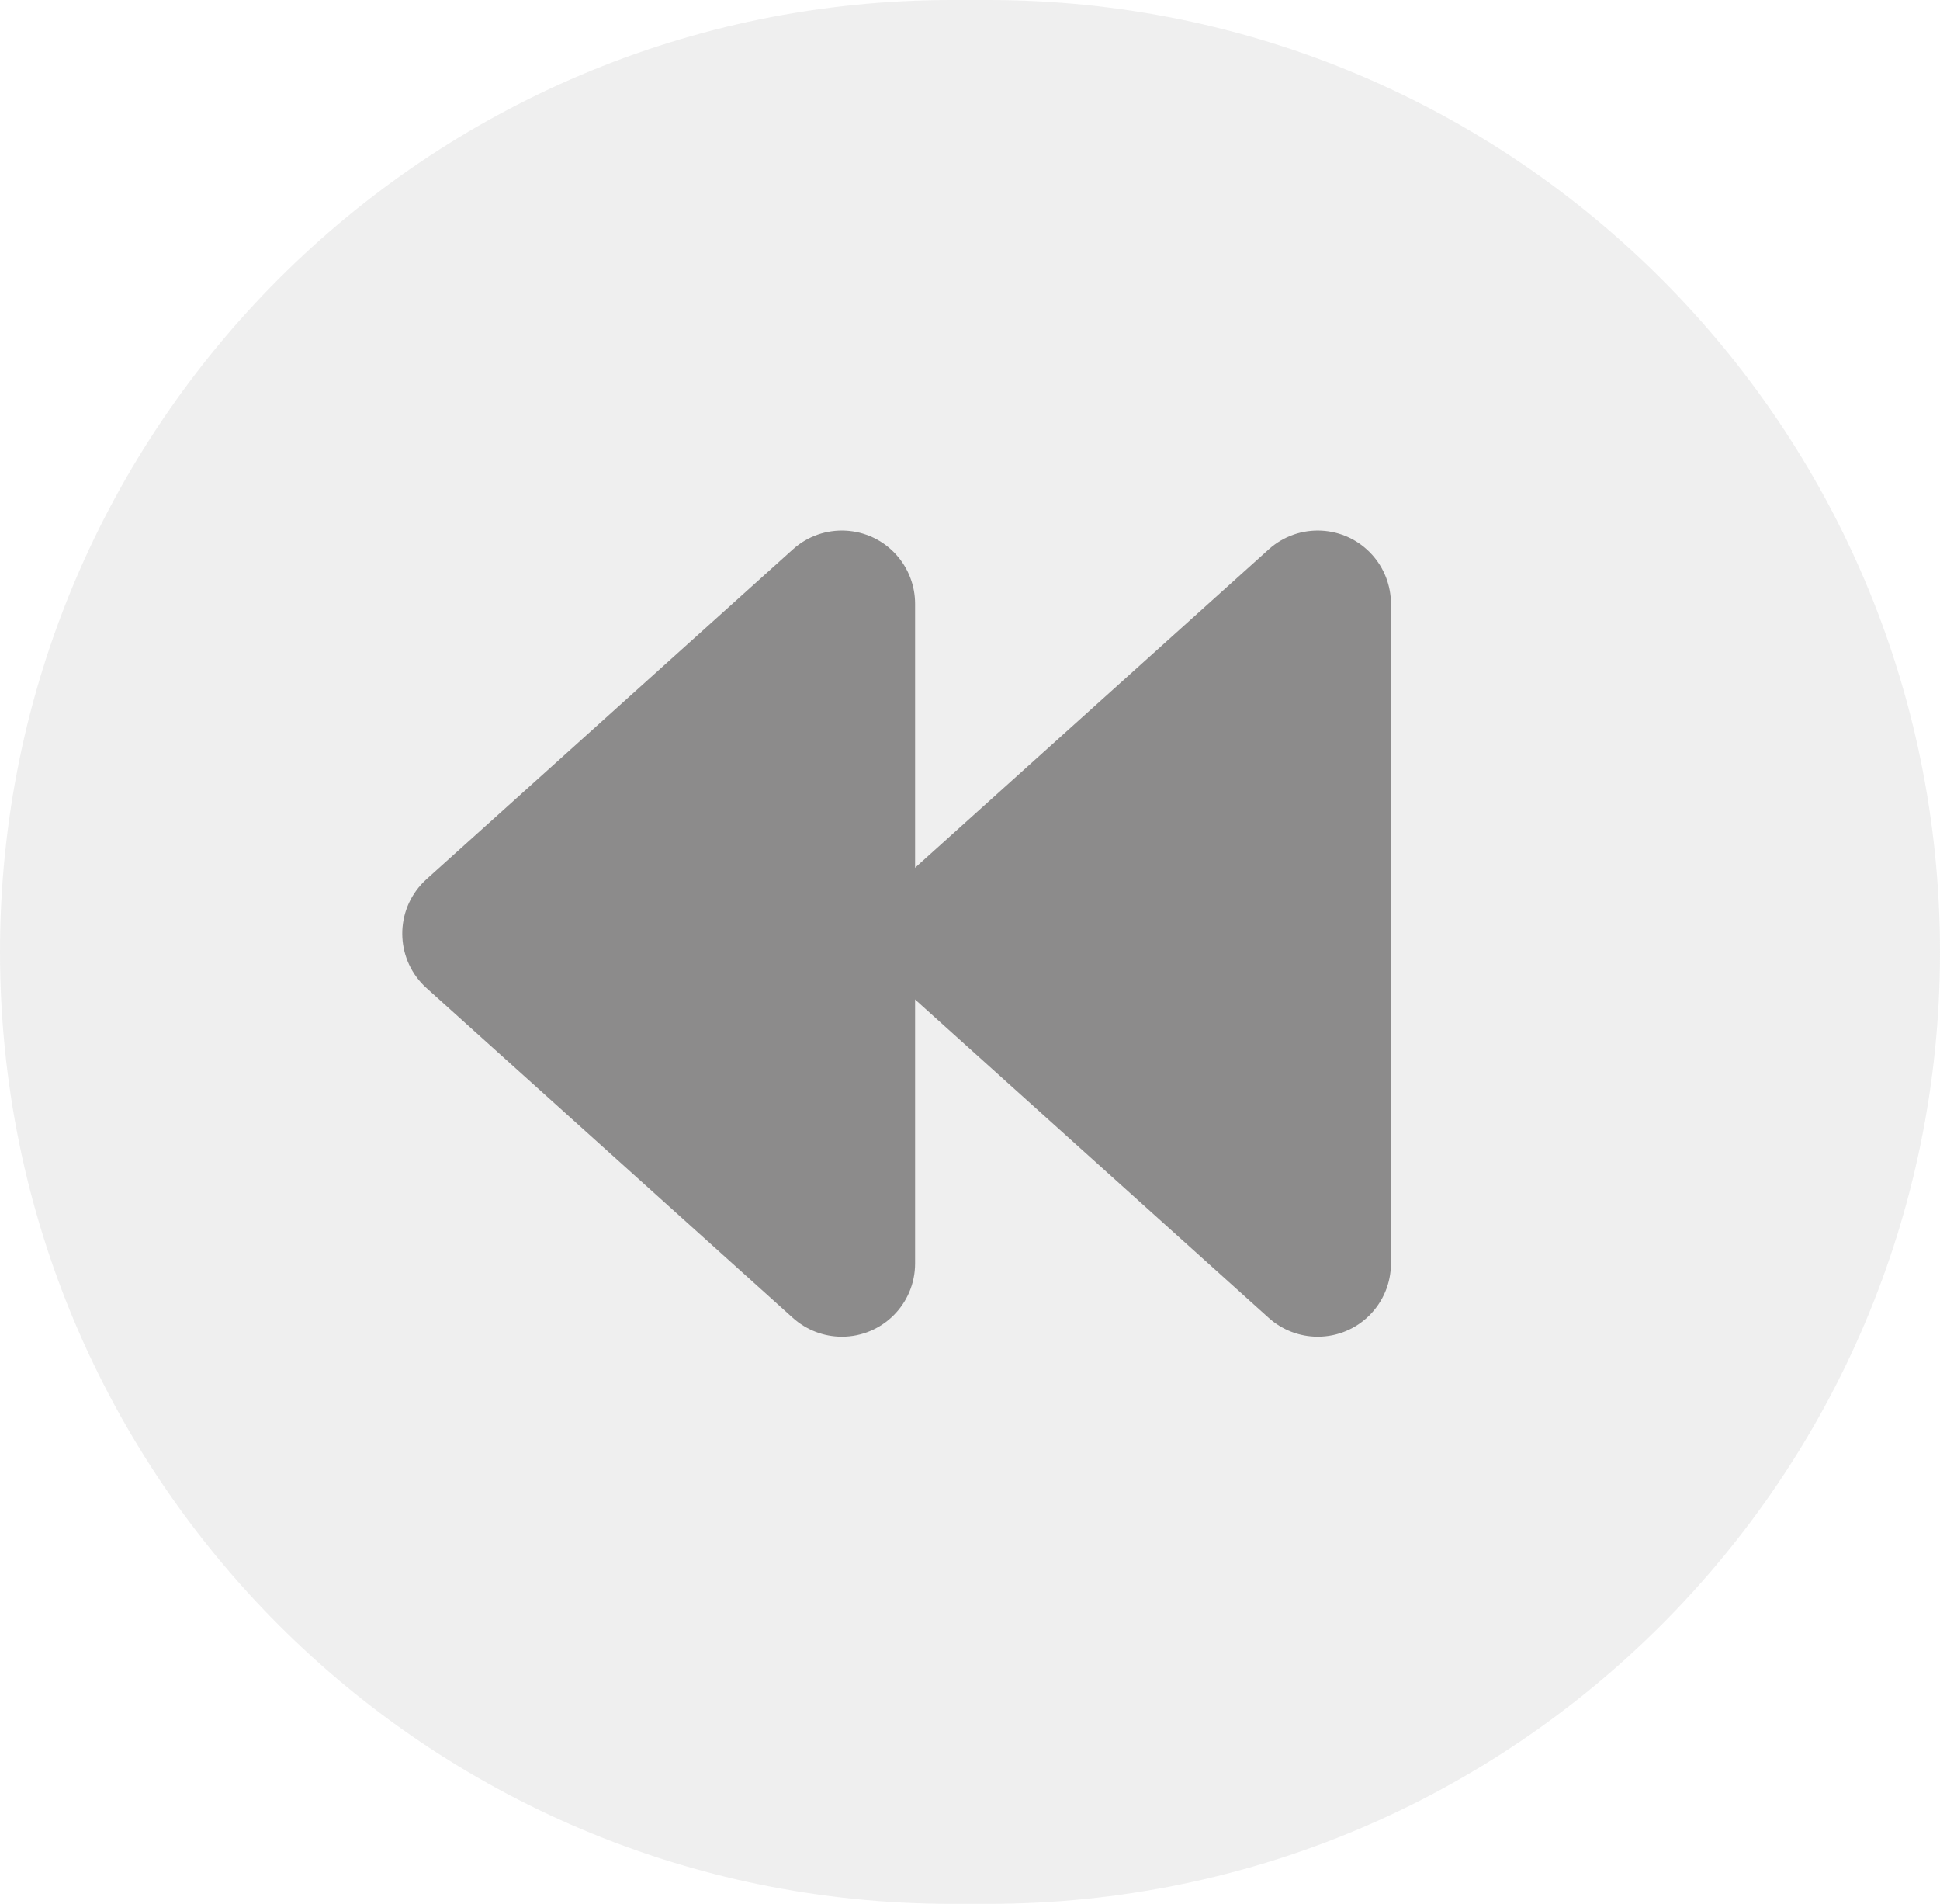
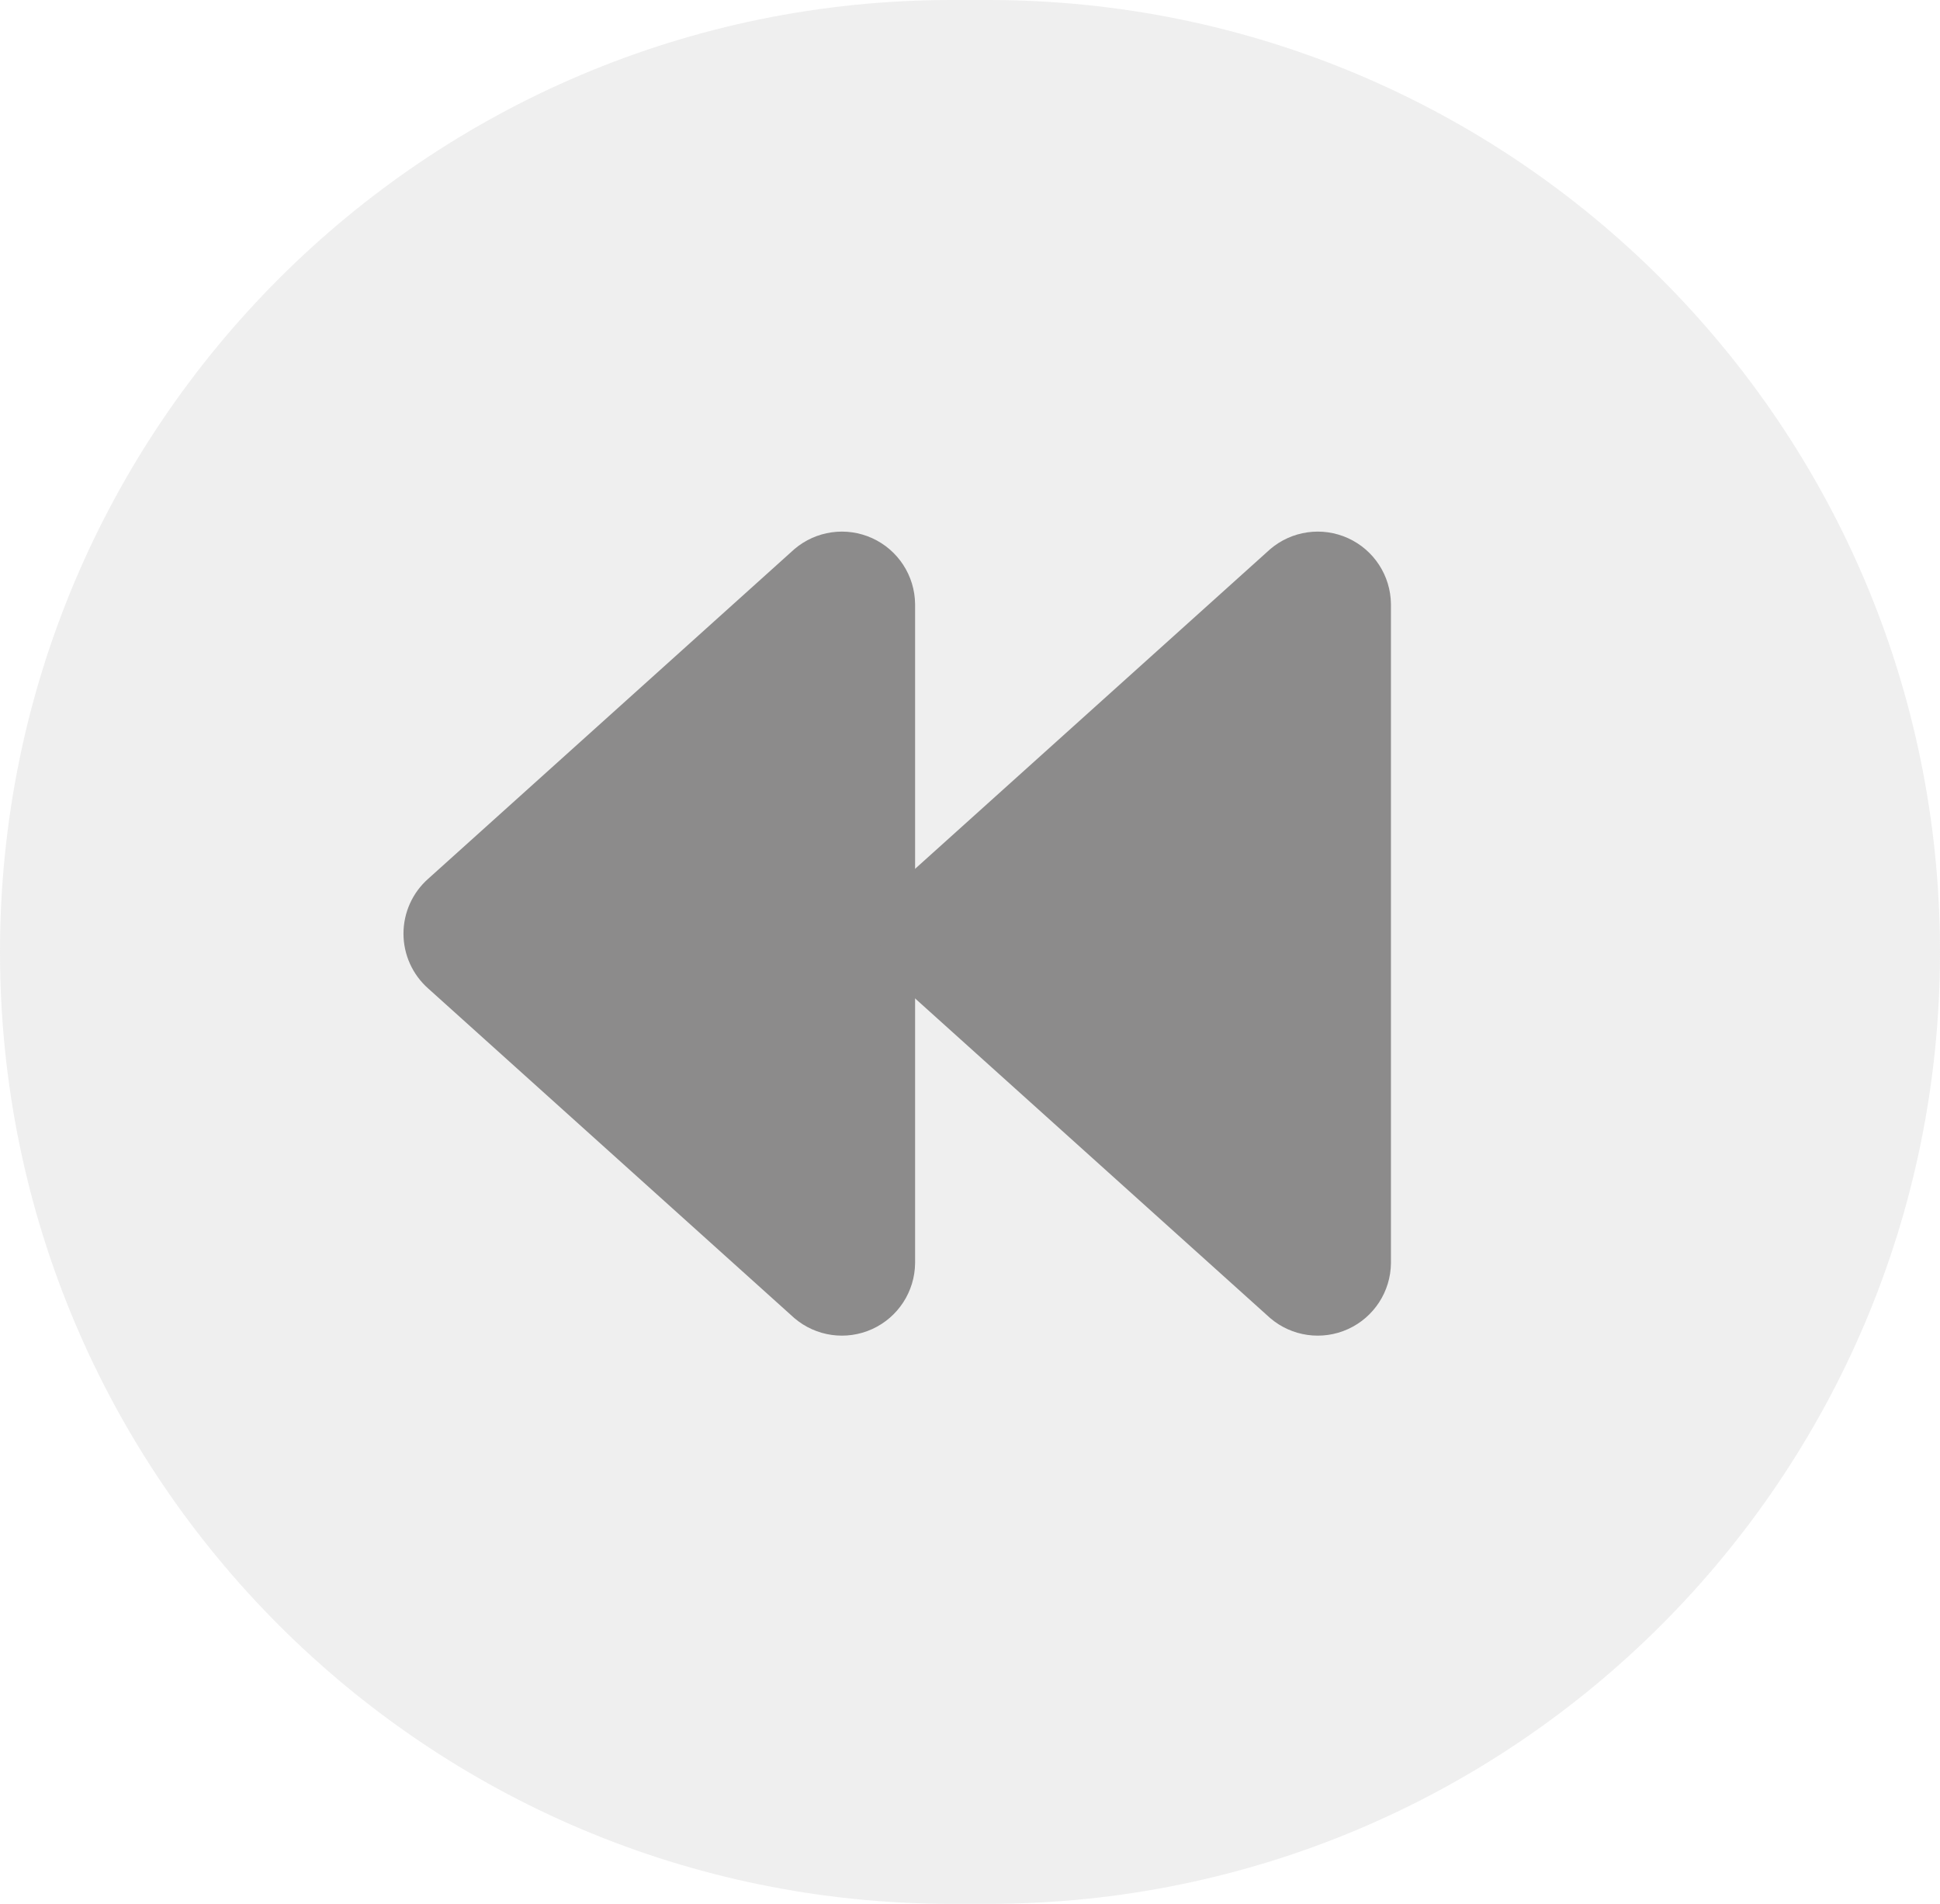
- <svg xmlns="http://www.w3.org/2000/svg" width="53px" height="52px" viewBox="0 0 53 52" version="1.1">
-   <defs />
-   <g id="Events" stroke="none" stroke-width="1" fill="none" fill-rule="evenodd">
-     <g id="Assets" transform="translate(-44, -609)">
-       <g id="Elements-/-Richdata-/-Music-controls" transform="translate(44, 537)">
-         <g id="Prev" transform="translate(0, 72)">
-           <rect id="Rectangle-5" fill-opacity="0.4" fill="#D8D8D8" x="0" y="0" width="53" height="52" rx="26" />
-           <path d="M11.652,24.013 L21.662,15.004 C22.483,14.265 23.748,14.332 24.487,15.153 C24.817,15.52 25,15.997 25,16.491 L25,34.509 C25,35.614 24.105,36.509 23,36.509 C22.506,36.509 22.029,36.326 21.662,35.996 L11.652,26.987 C10.831,26.248 10.764,24.983 11.503,24.162 C11.55,24.11 11.6,24.06 11.652,24.013 Z" id="Path-2" fill="#8C8B8B" />
-           <path d="M24.652,24.013 L34.662,15.004 C35.483,14.265 36.748,14.332 37.487,15.153 C37.817,15.52 38,15.997 38,16.491 L38,34.509 C38,35.614 37.105,36.509 36,36.509 C35.506,36.509 35.029,36.326 34.662,35.996 L24.652,26.987 C23.831,26.248 23.764,24.983 24.503,24.162 C24.55,24.11 24.6,24.06 24.652,24.013 Z" id="Path-2" fill="#8C8B8B" />
-         </g>
-       </g>
-     </g>
+ <svg xmlns="http://www.w3.org/2000/svg" width="53" height="52" viewBox="0 0 53 52">
+   <g fill="none" fill-rule="evenodd">
+     <rect fill-opacity=".4" fill="#D8D8D8" width="53" height="52" rx="26" />
+     <path d="M11.7 24l10-9a2 2 0 013.3 1.5v18a2 2 0 01-3.3 1.5l-10-9a2 2 0 010-3z" fill="#8C8B8B" />
+     <path d="M24.7 24l10-9a2 2 0 013.3 1.5v18a2 2 0 01-3.3 1.5l-10-9a2 2 0 010-3z" fill="#8C8B8B" />
  </g>
</svg>
